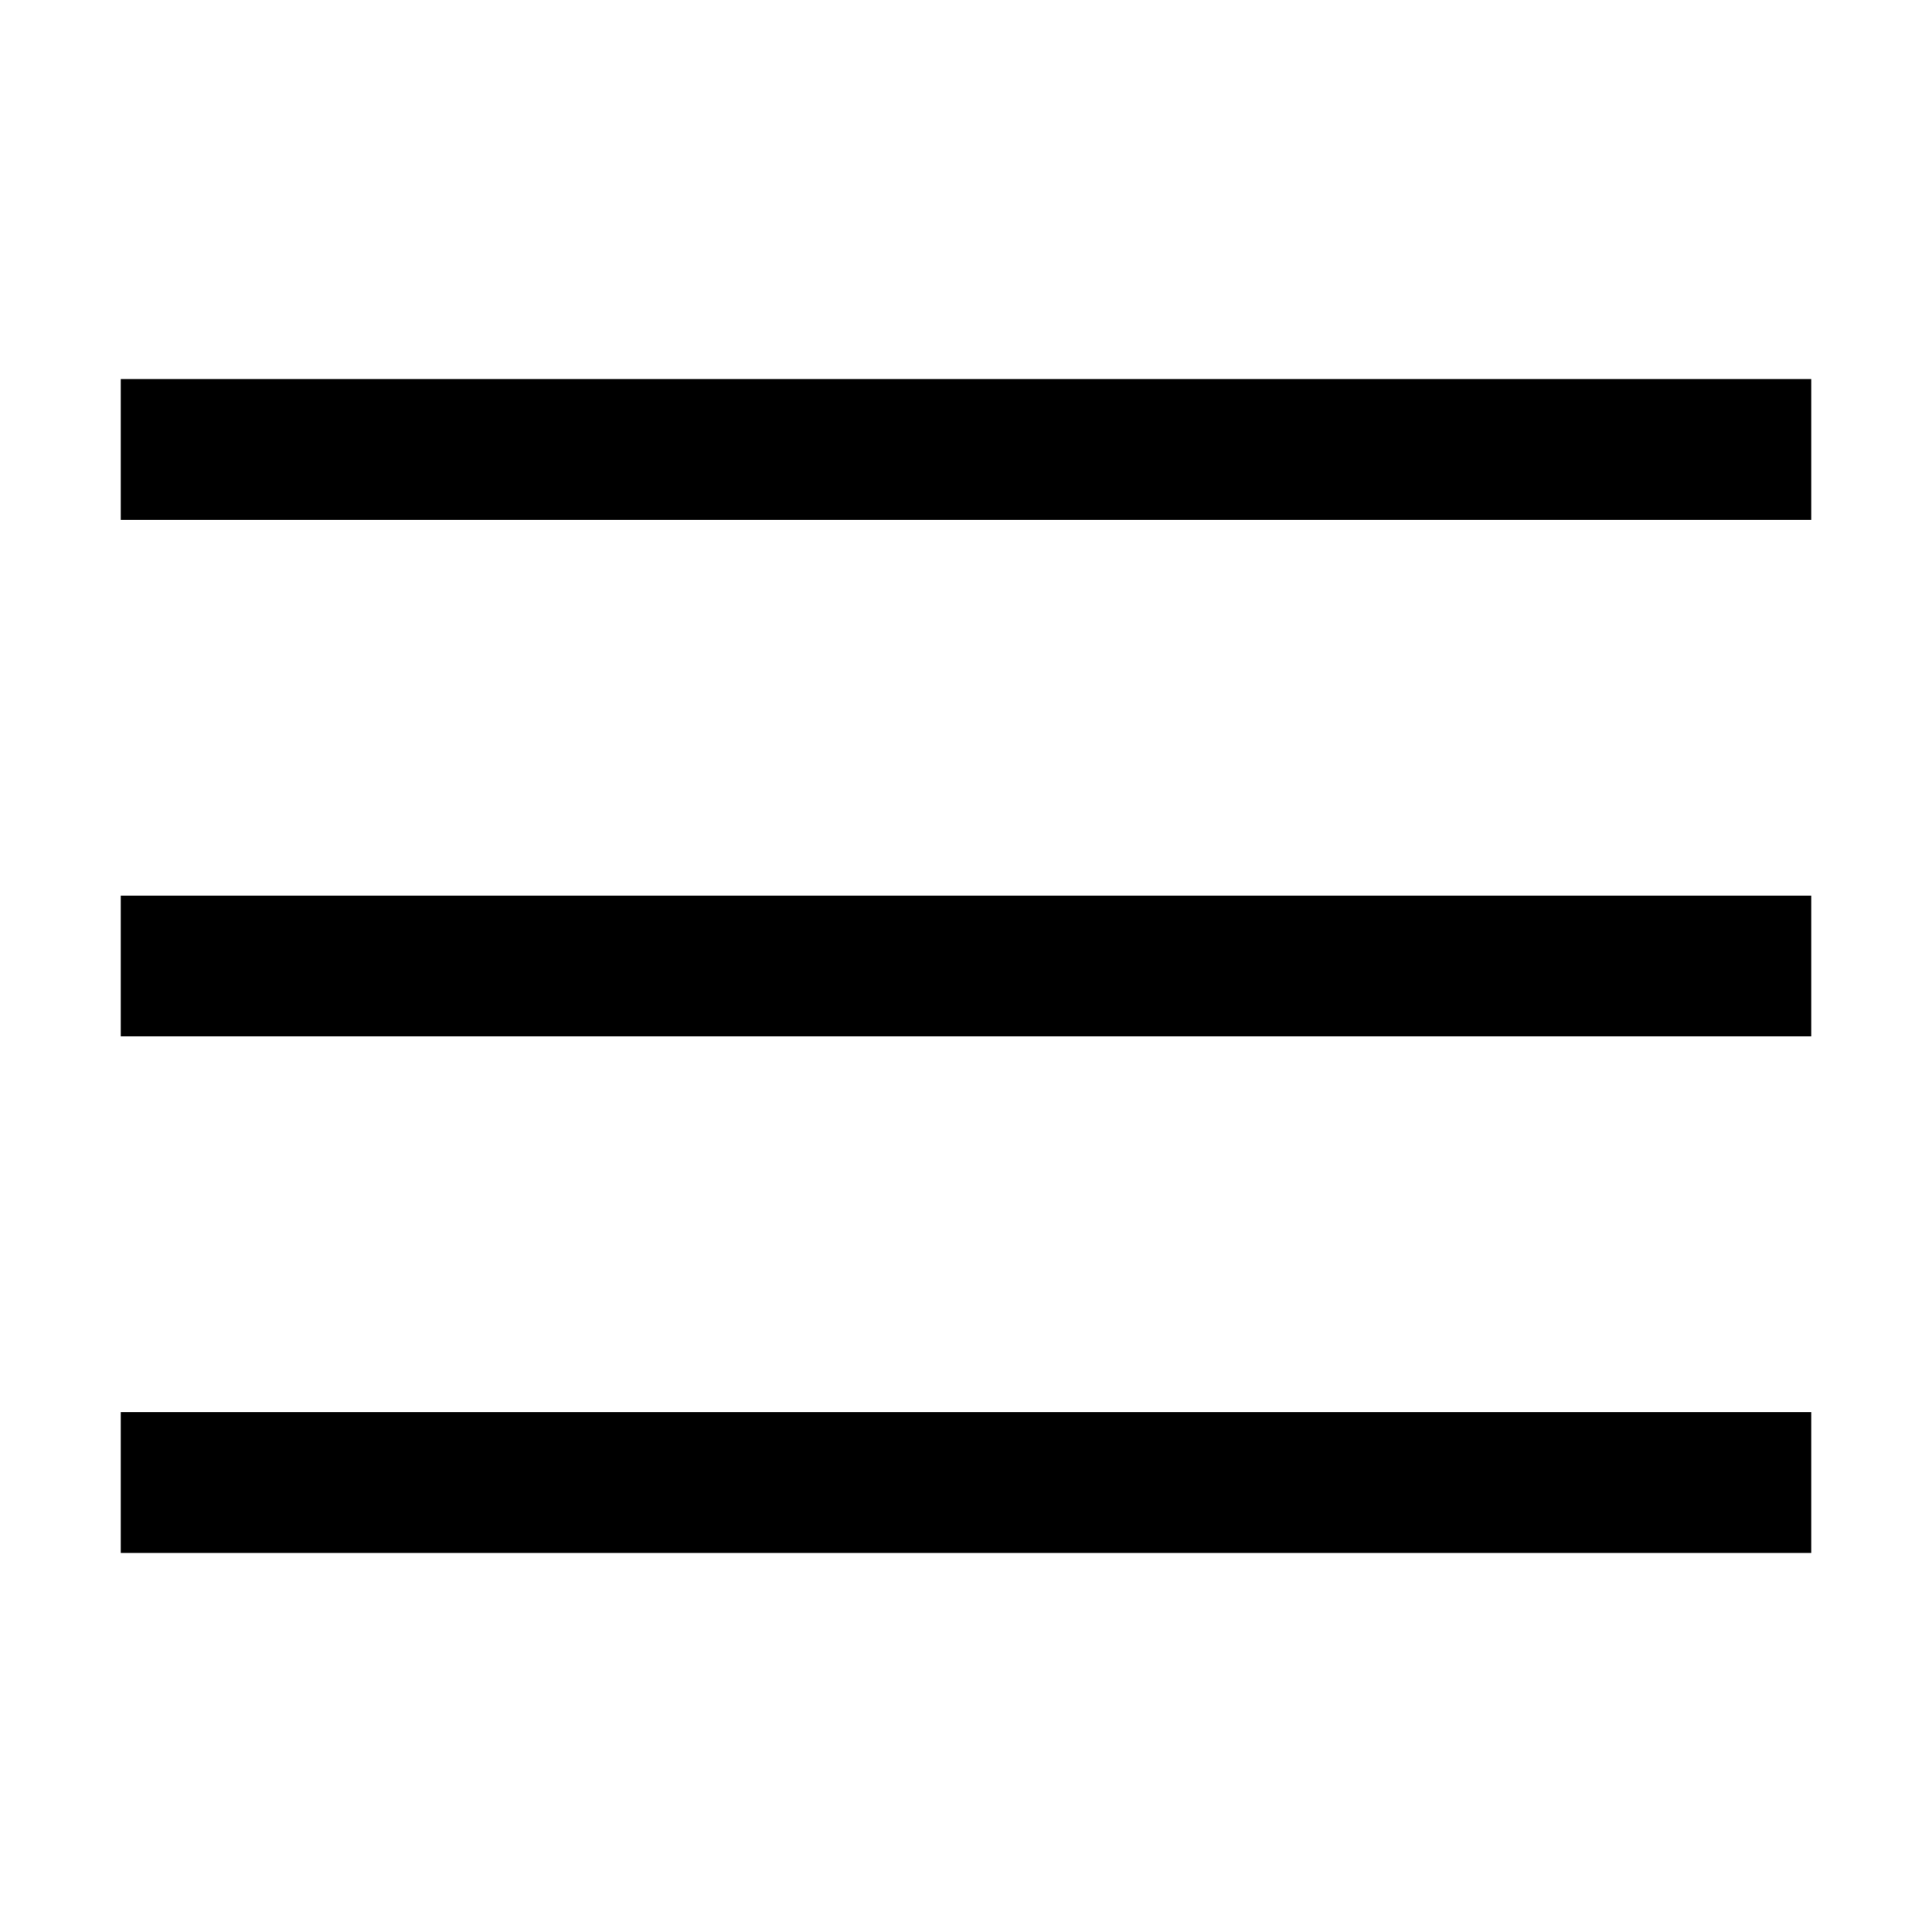
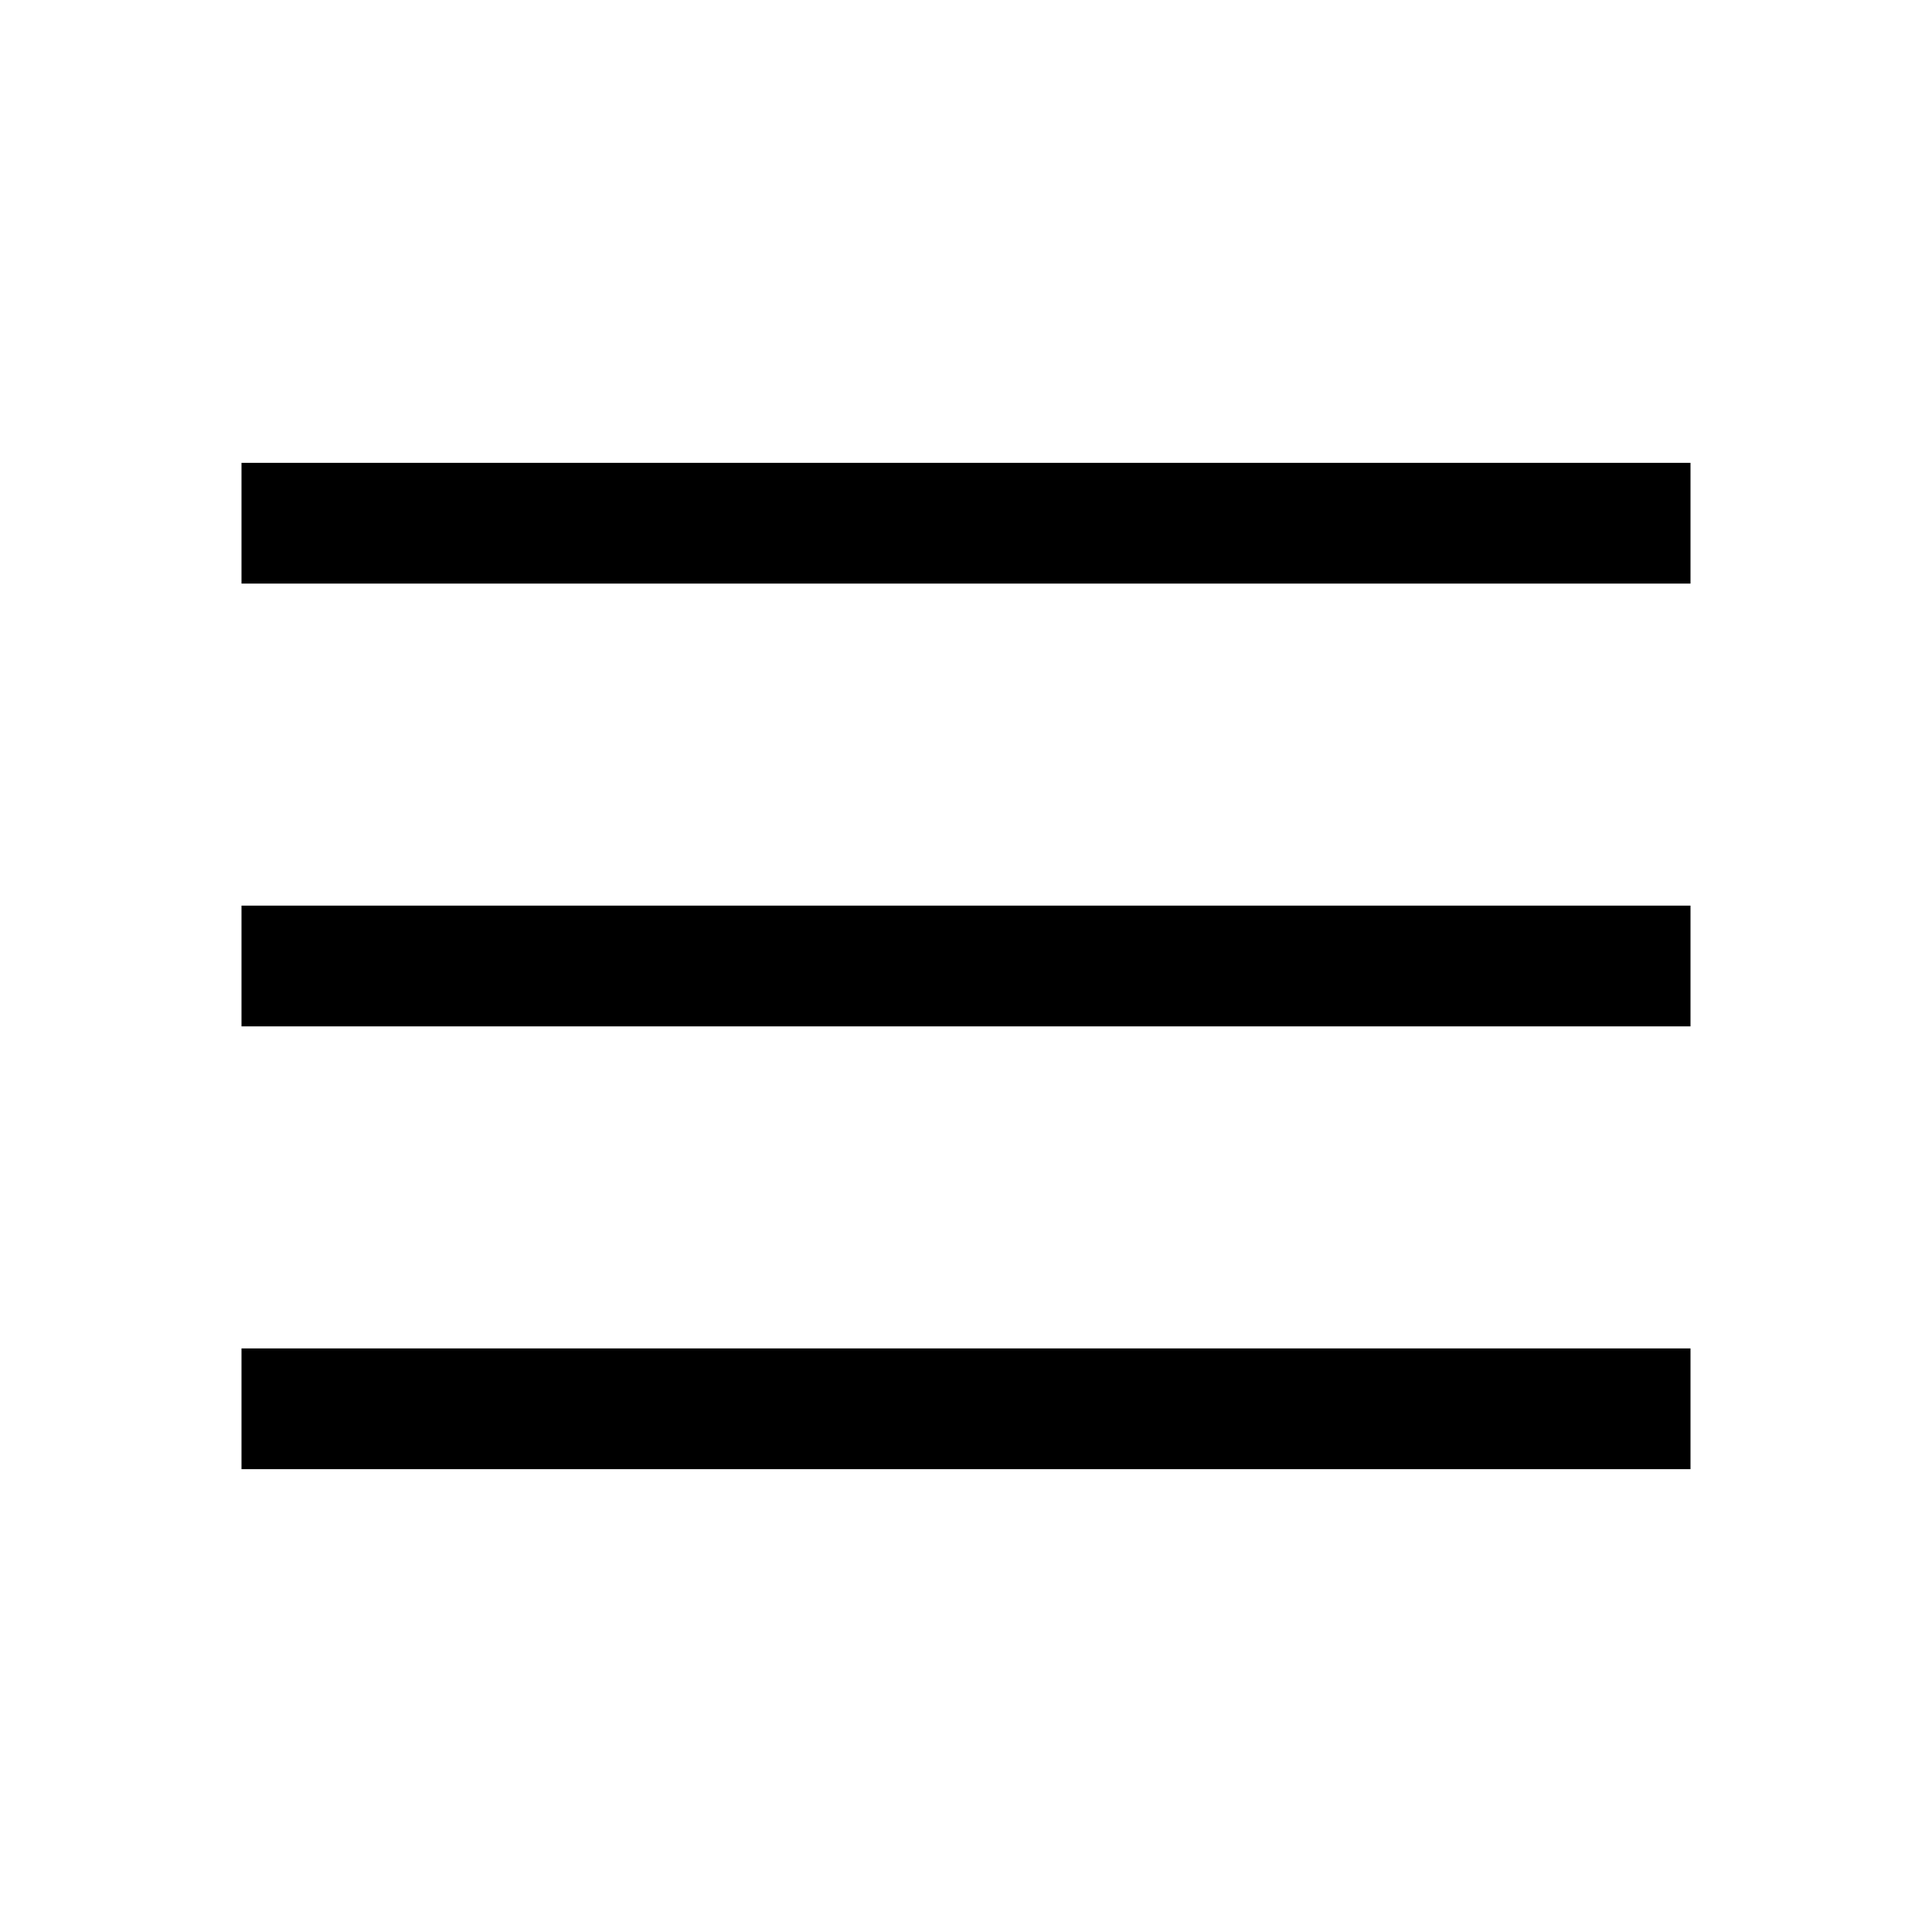
- <svg xmlns="http://www.w3.org/2000/svg" id="strib-menu-stacked" viewBox="0 0 16 16" fill="currentcolor" class="strib-icon strib-menu-stacked" width="16" height="16">
-   <path d="M1 3.139h14v1.167H1zm0 4.278h14v1.166H1zm0 4.277h14v1.167H1z" />
+ <svg xmlns="http://www.w3.org/2000/svg" width="16" height="16" viewBox="0 0 16 16" fill="none">
+   <path d="M2 3.833H14V4.833H2V3.833ZM2 7.5H14V8.5H2V7.5ZM2 11.167H14V12.167H2V11.167Z" fill="currentcolor" />
</svg>
